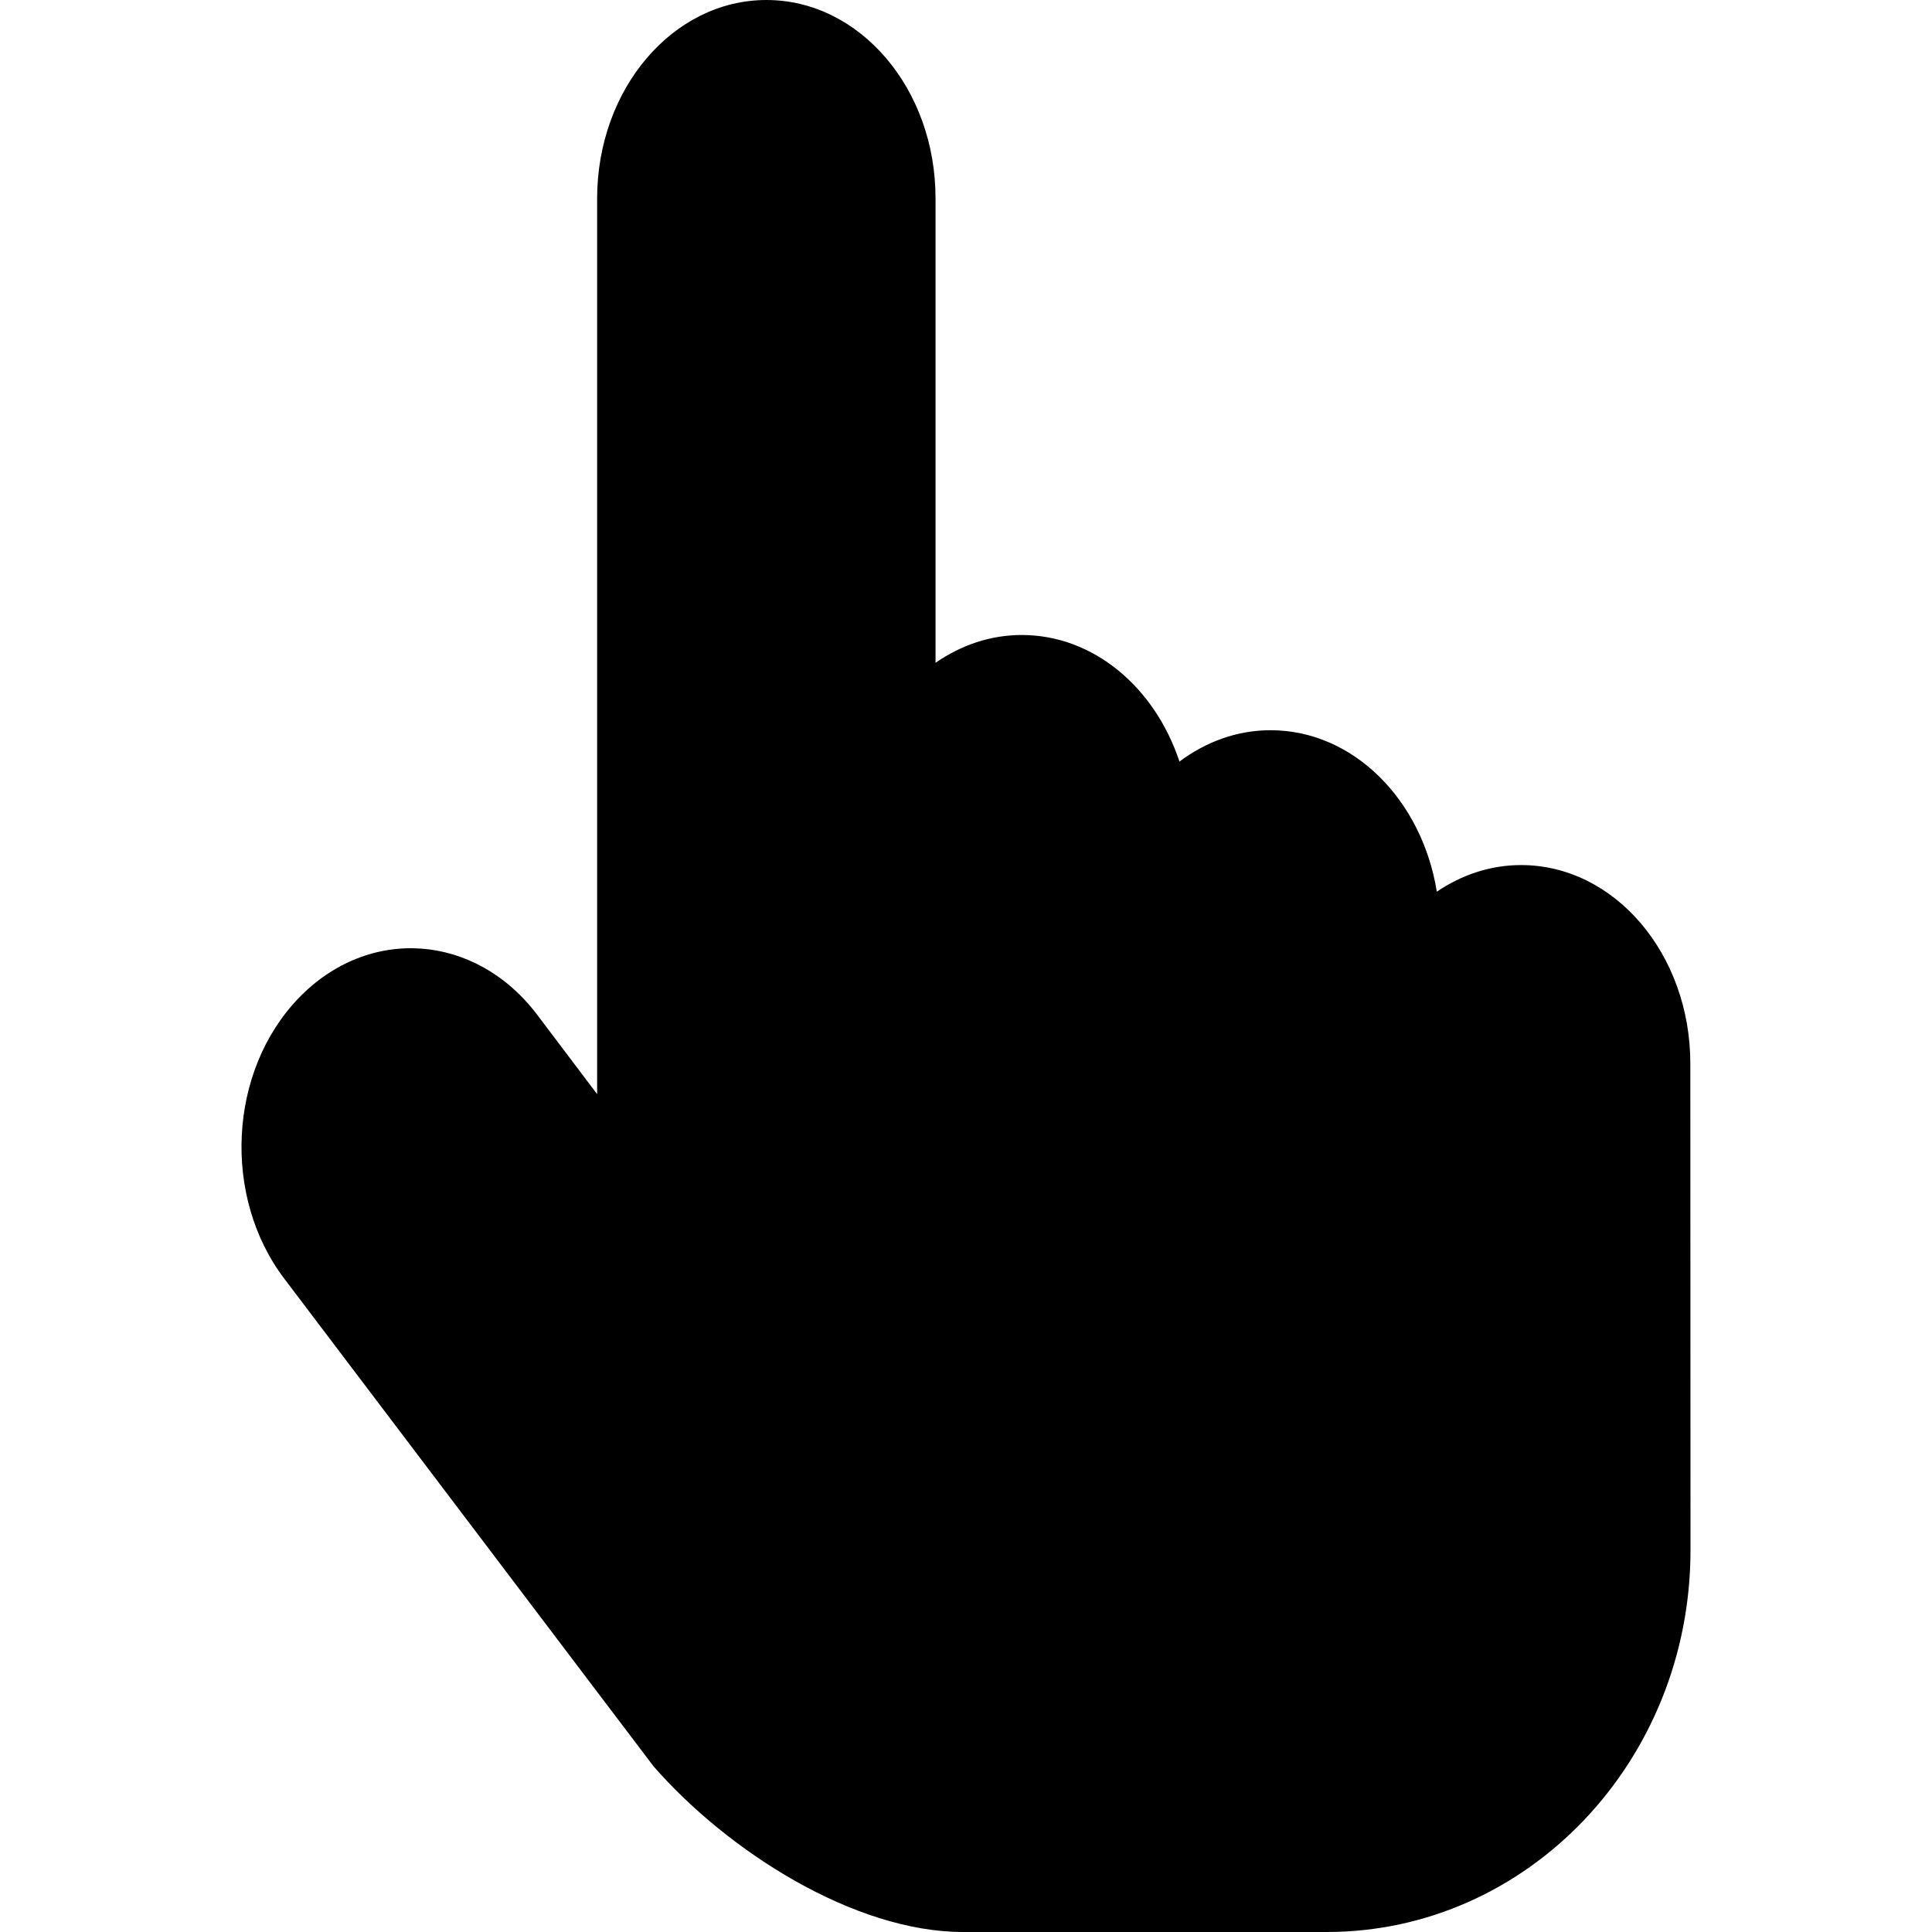
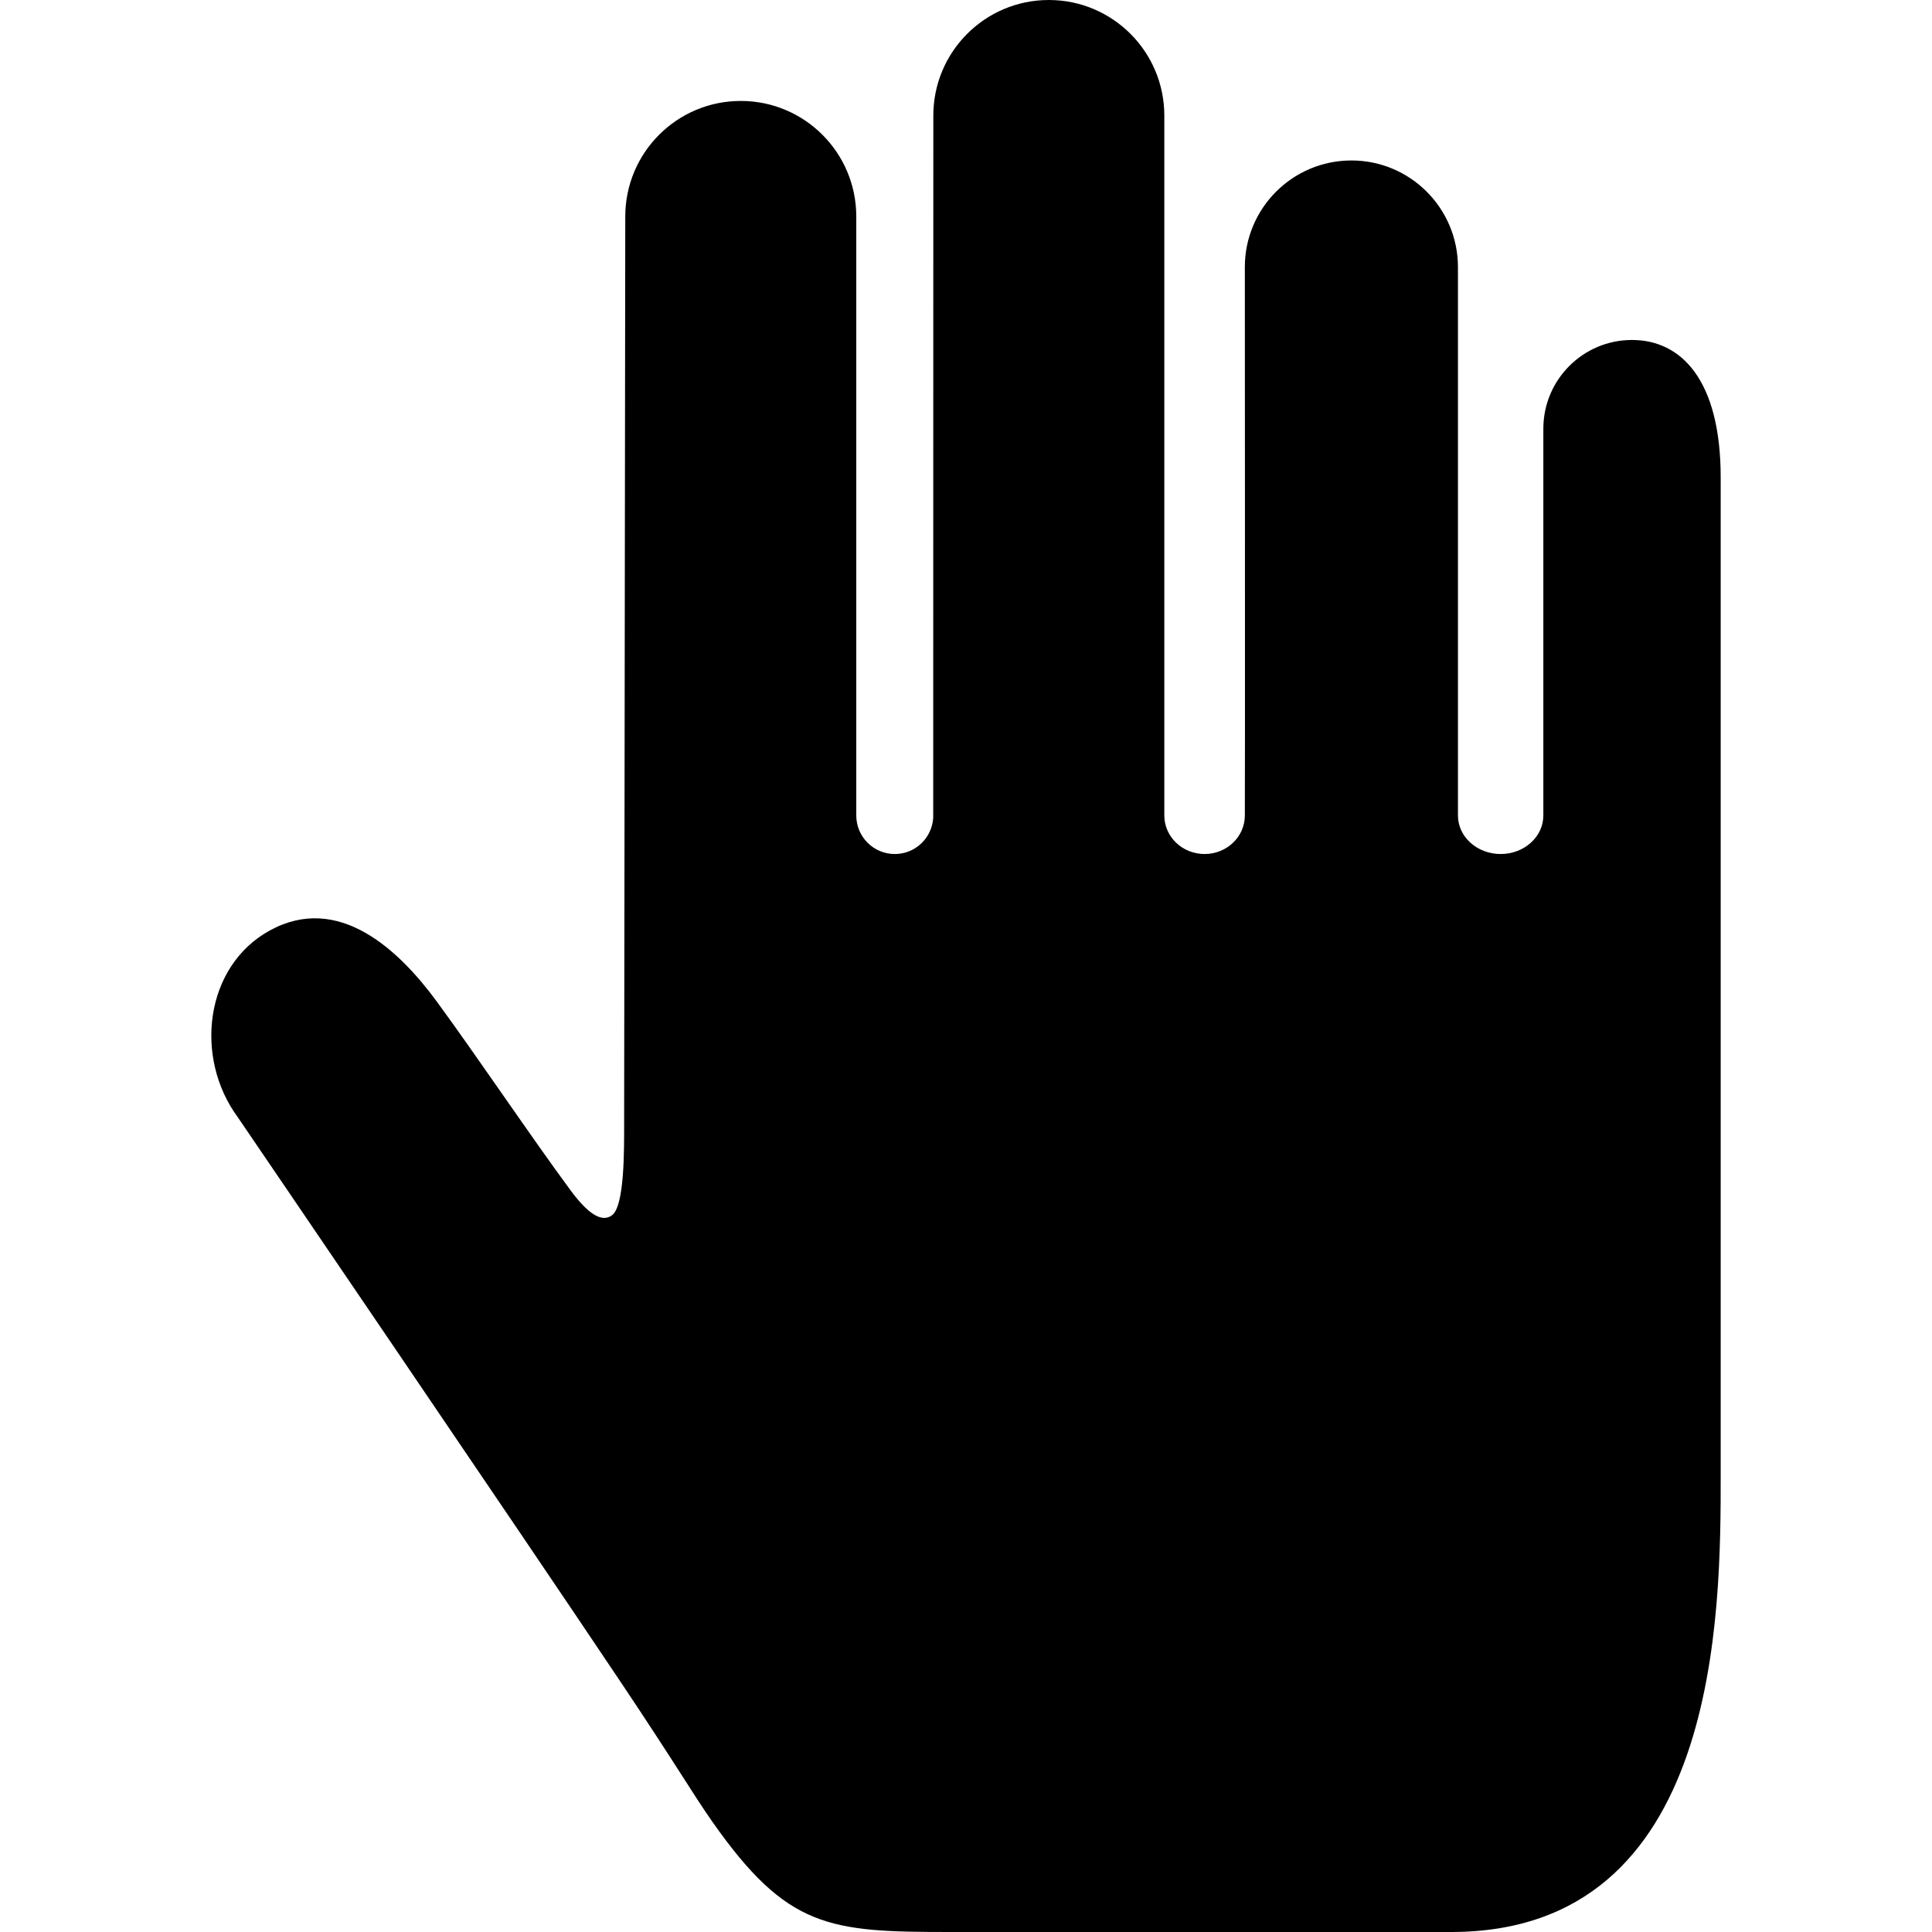
<svg xmlns="http://www.w3.org/2000/svg" width="1024" height="1024" viewBox="0 0 1024 1024" id="svg3353" version="1.1">
  <defs id="defs3355">
    <pattern y="0" x="0" height="6" width="6" patternUnits="userSpaceOnUse" id="EMFhbasepattern" />
  </defs>
  <g id="layer1" transform="translate(0,-28.36216)">
-     <g transform="matrix(0.8910005,0,0,1.044898,66.47851,17.91314)" id="g6">
-       <path d="m 830.2,448.8 c -18.3,0 -35.4,5 -50.1,13.5 -8.8,-46.6 -49.7,-81.9 -98.9,-81.9 -20,0 -38.5,5.9 -54.2,15.9 -14.6,-37.6 -51.1,-64.2 -93.8,-64.2 -18.8,0 -36.2,5.2 -51.3,14.1 V 110.7 C 482,55.1 436.9,10 381.3,10 325.7,10 280.6,55.1 280.6,110.7 V 565 L 245,524.8 C 208.1,483.2 144.5,479.5 102.9,516.4 61.3,553.4 57.5,617 94.5,658.6 L 314.1,905.9 C 358.3,949.1 433.6,990 498.3,990 H 714.6 C 834.1,990 931,903.3 931,796.3 l -0.1,-246.8 c 0,-55.6 -45.1,-100.7 -100.7,-100.7 z" id="path4" />
+     <g transform="matrix(2.582054,0,0,2.583953,0.3773823,28.36218)" id="g7">
+       <g id="g5">
+         <g id="Layer_5_86_">
+           <path d="m 334.86,69.735 c -10.052,0 -18.202,8.149 -18.202,18.202 v 79.334 c 0,4.365 -3.923,7.906 -8.764,7.906 -4.842,0 -8.765,-3.541 -8.765,-7.906 V 54.766 c -0.015,-12.071 -9.802,-21.851 -21.87,-21.851 -12.083,0 -21.875,9.793 -21.875,21.873 0,0 0.06,112.416 0,112.443 v 0.039 c 0,4.365 -3.698,7.906 -8.265,7.906 -4.563,0 -8.265,-3.541 -8.265,-7.906 V 23.688 C 238.843,10.604 228.234,0 215.149,0 c -13.097,0 -23.711,10.614 -23.711,23.711 0,0 -0.024,142.38 -0.024,144.031 -0.246,4.146 -3.676,7.436 -7.884,7.436 -4.367,0 -7.907,-3.541 -7.907,-7.906 V 44.415 c 0,-13.096 -10.614,-23.71 -23.708,-23.71 -13.096,0 -23.711,10.614 -23.711,23.71 -0.219,171.794 -0.218,171.794 -0.234,186.019 0,5.369 0.104,16.905 -2.484,18.836 -2.149,1.604 -5.012,-0.389 -8.477,-5.066 -7.863,-10.617 -19.216,-27.481 -27.484,-38.752 -7.838,-10.686 -20.218,-22.288 -34.271,-14.602 -13.364,7.311 -15.628,26.043 -6.591,38.313 0,0 58.548,85.917 78.556,115.788 11.712,17.485 14.854,23.026 18.892,28.771 15.388,21.886 23.975,22.57 48.791,22.57 26.771,0 102.836,0 102.836,0 55.323,0 55.323,-65.667 55.323,-93.693 V 97.943 c 0,-20.059 -8.148,-28.208 -18.201,-28.208 z" id="path2" />
+         </g>
+       </g>
    </g>
  </g>
</svg>
